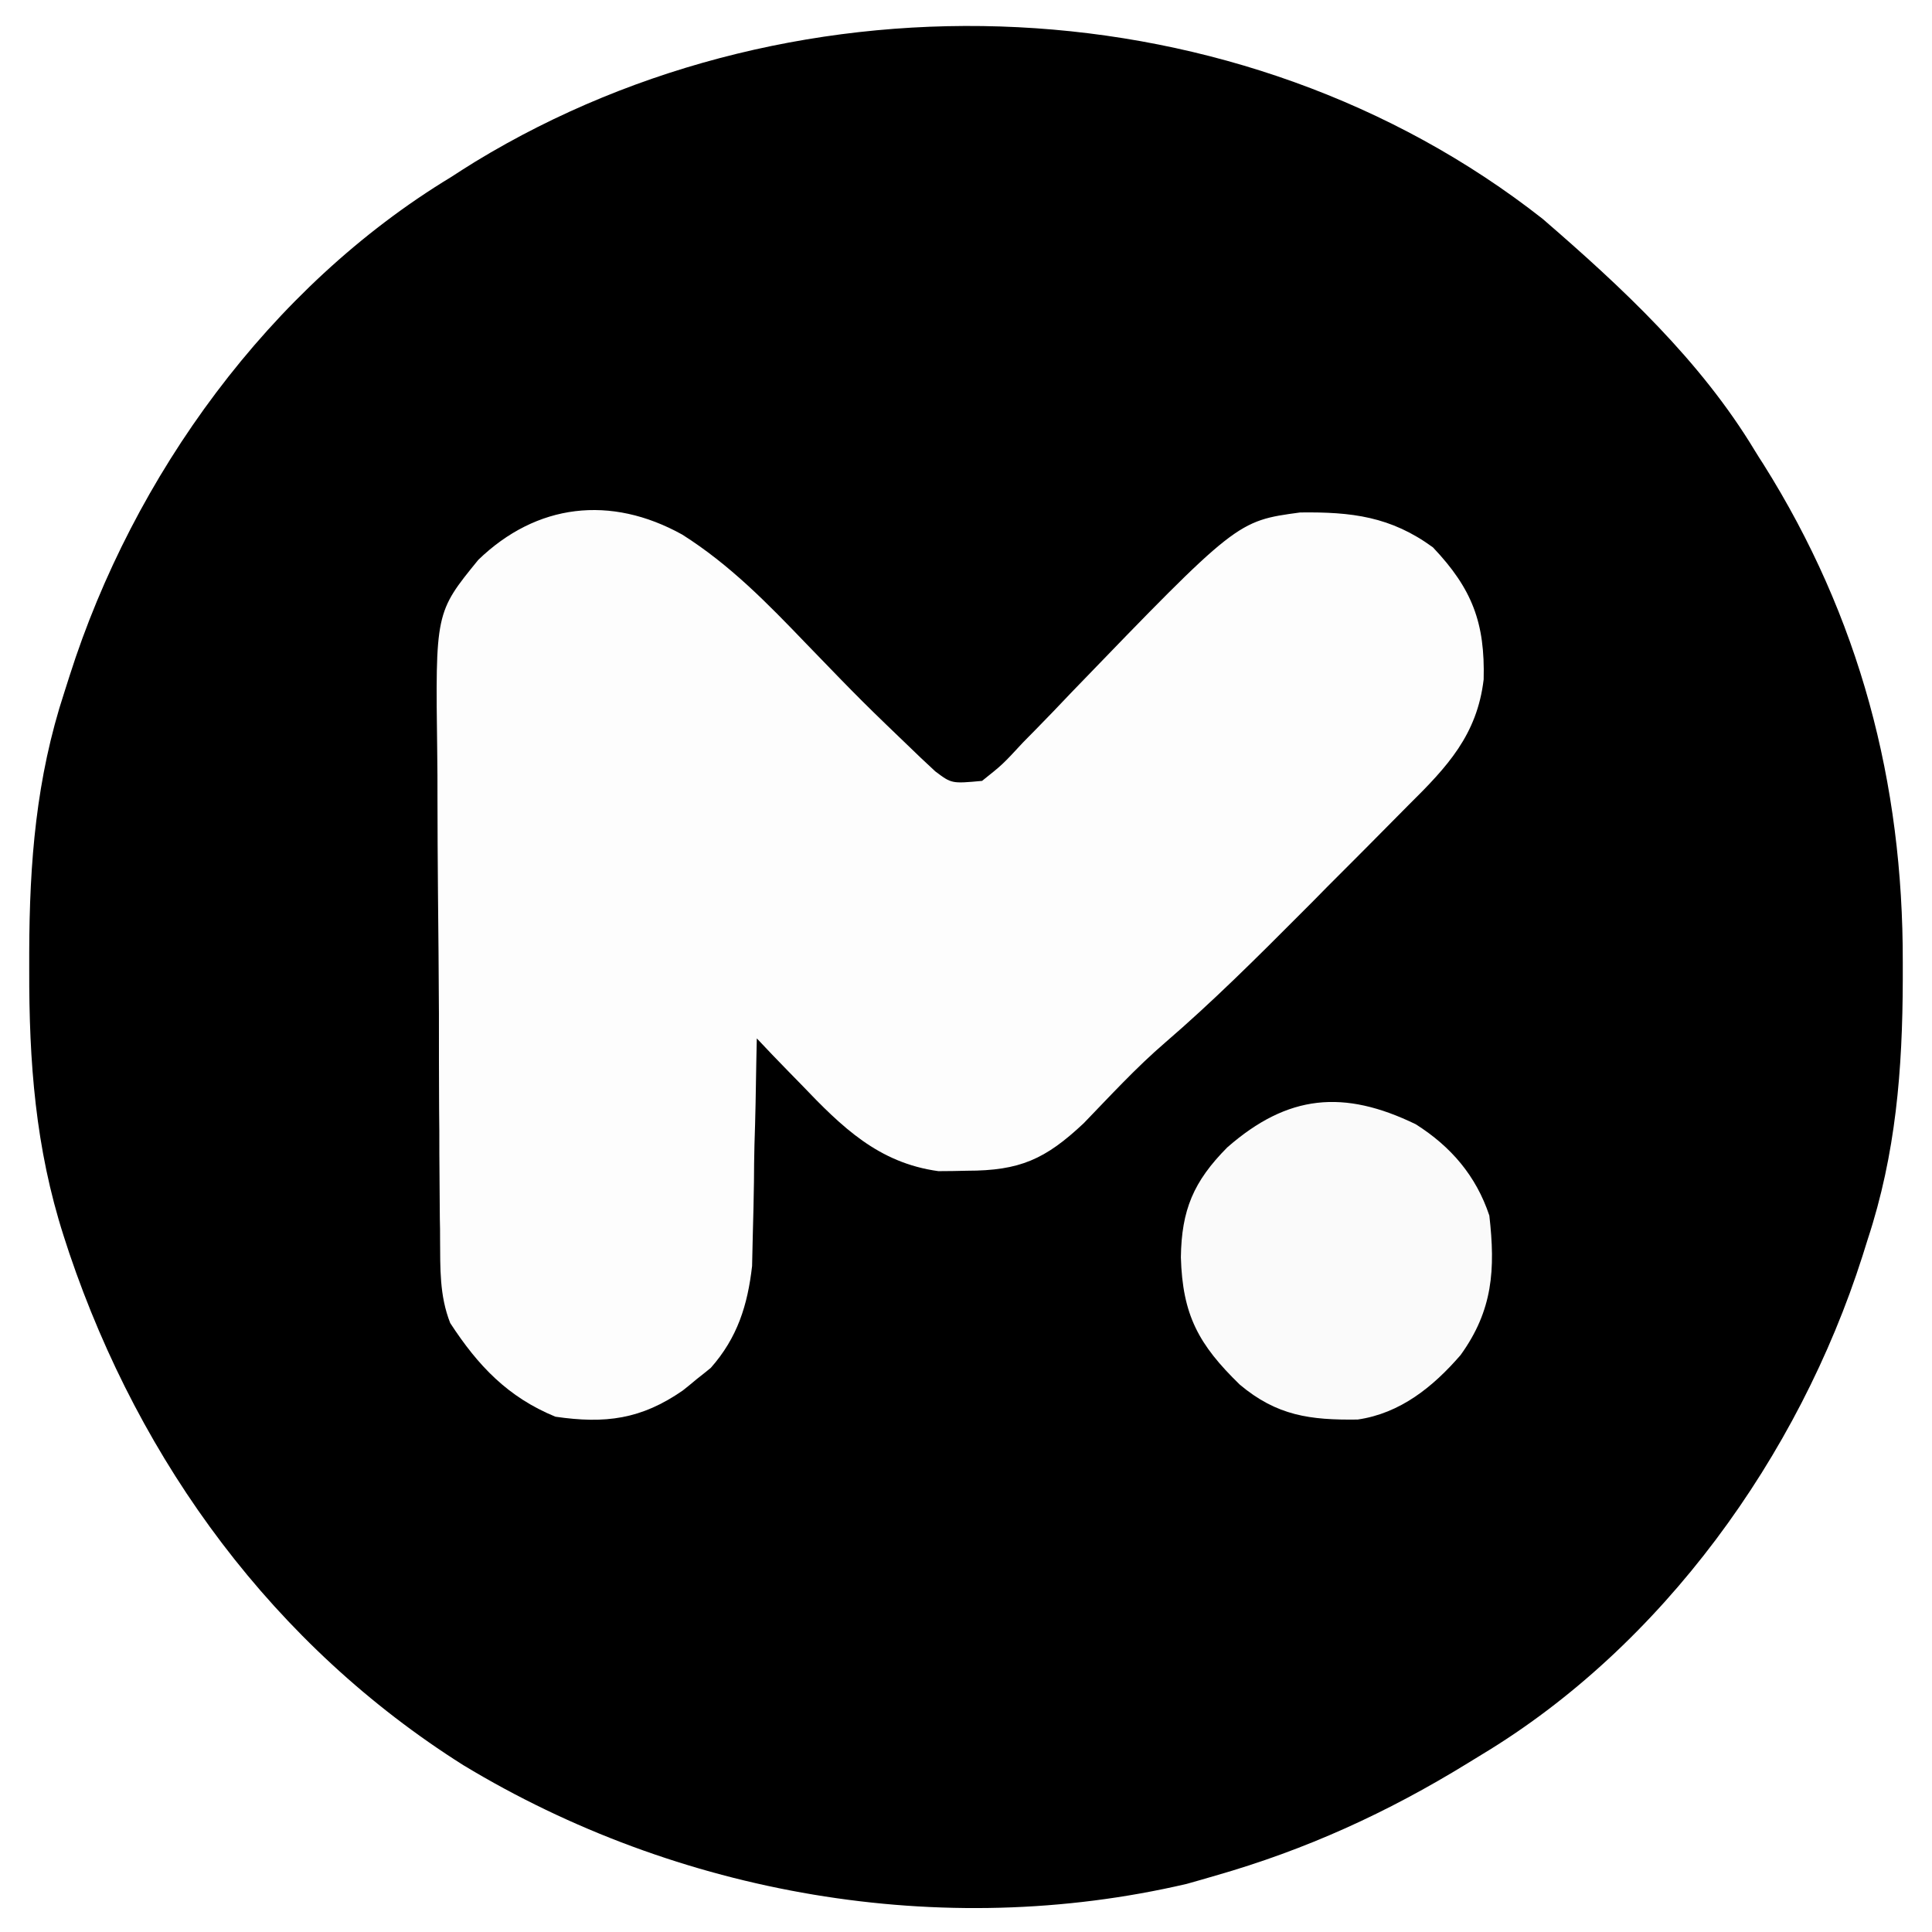
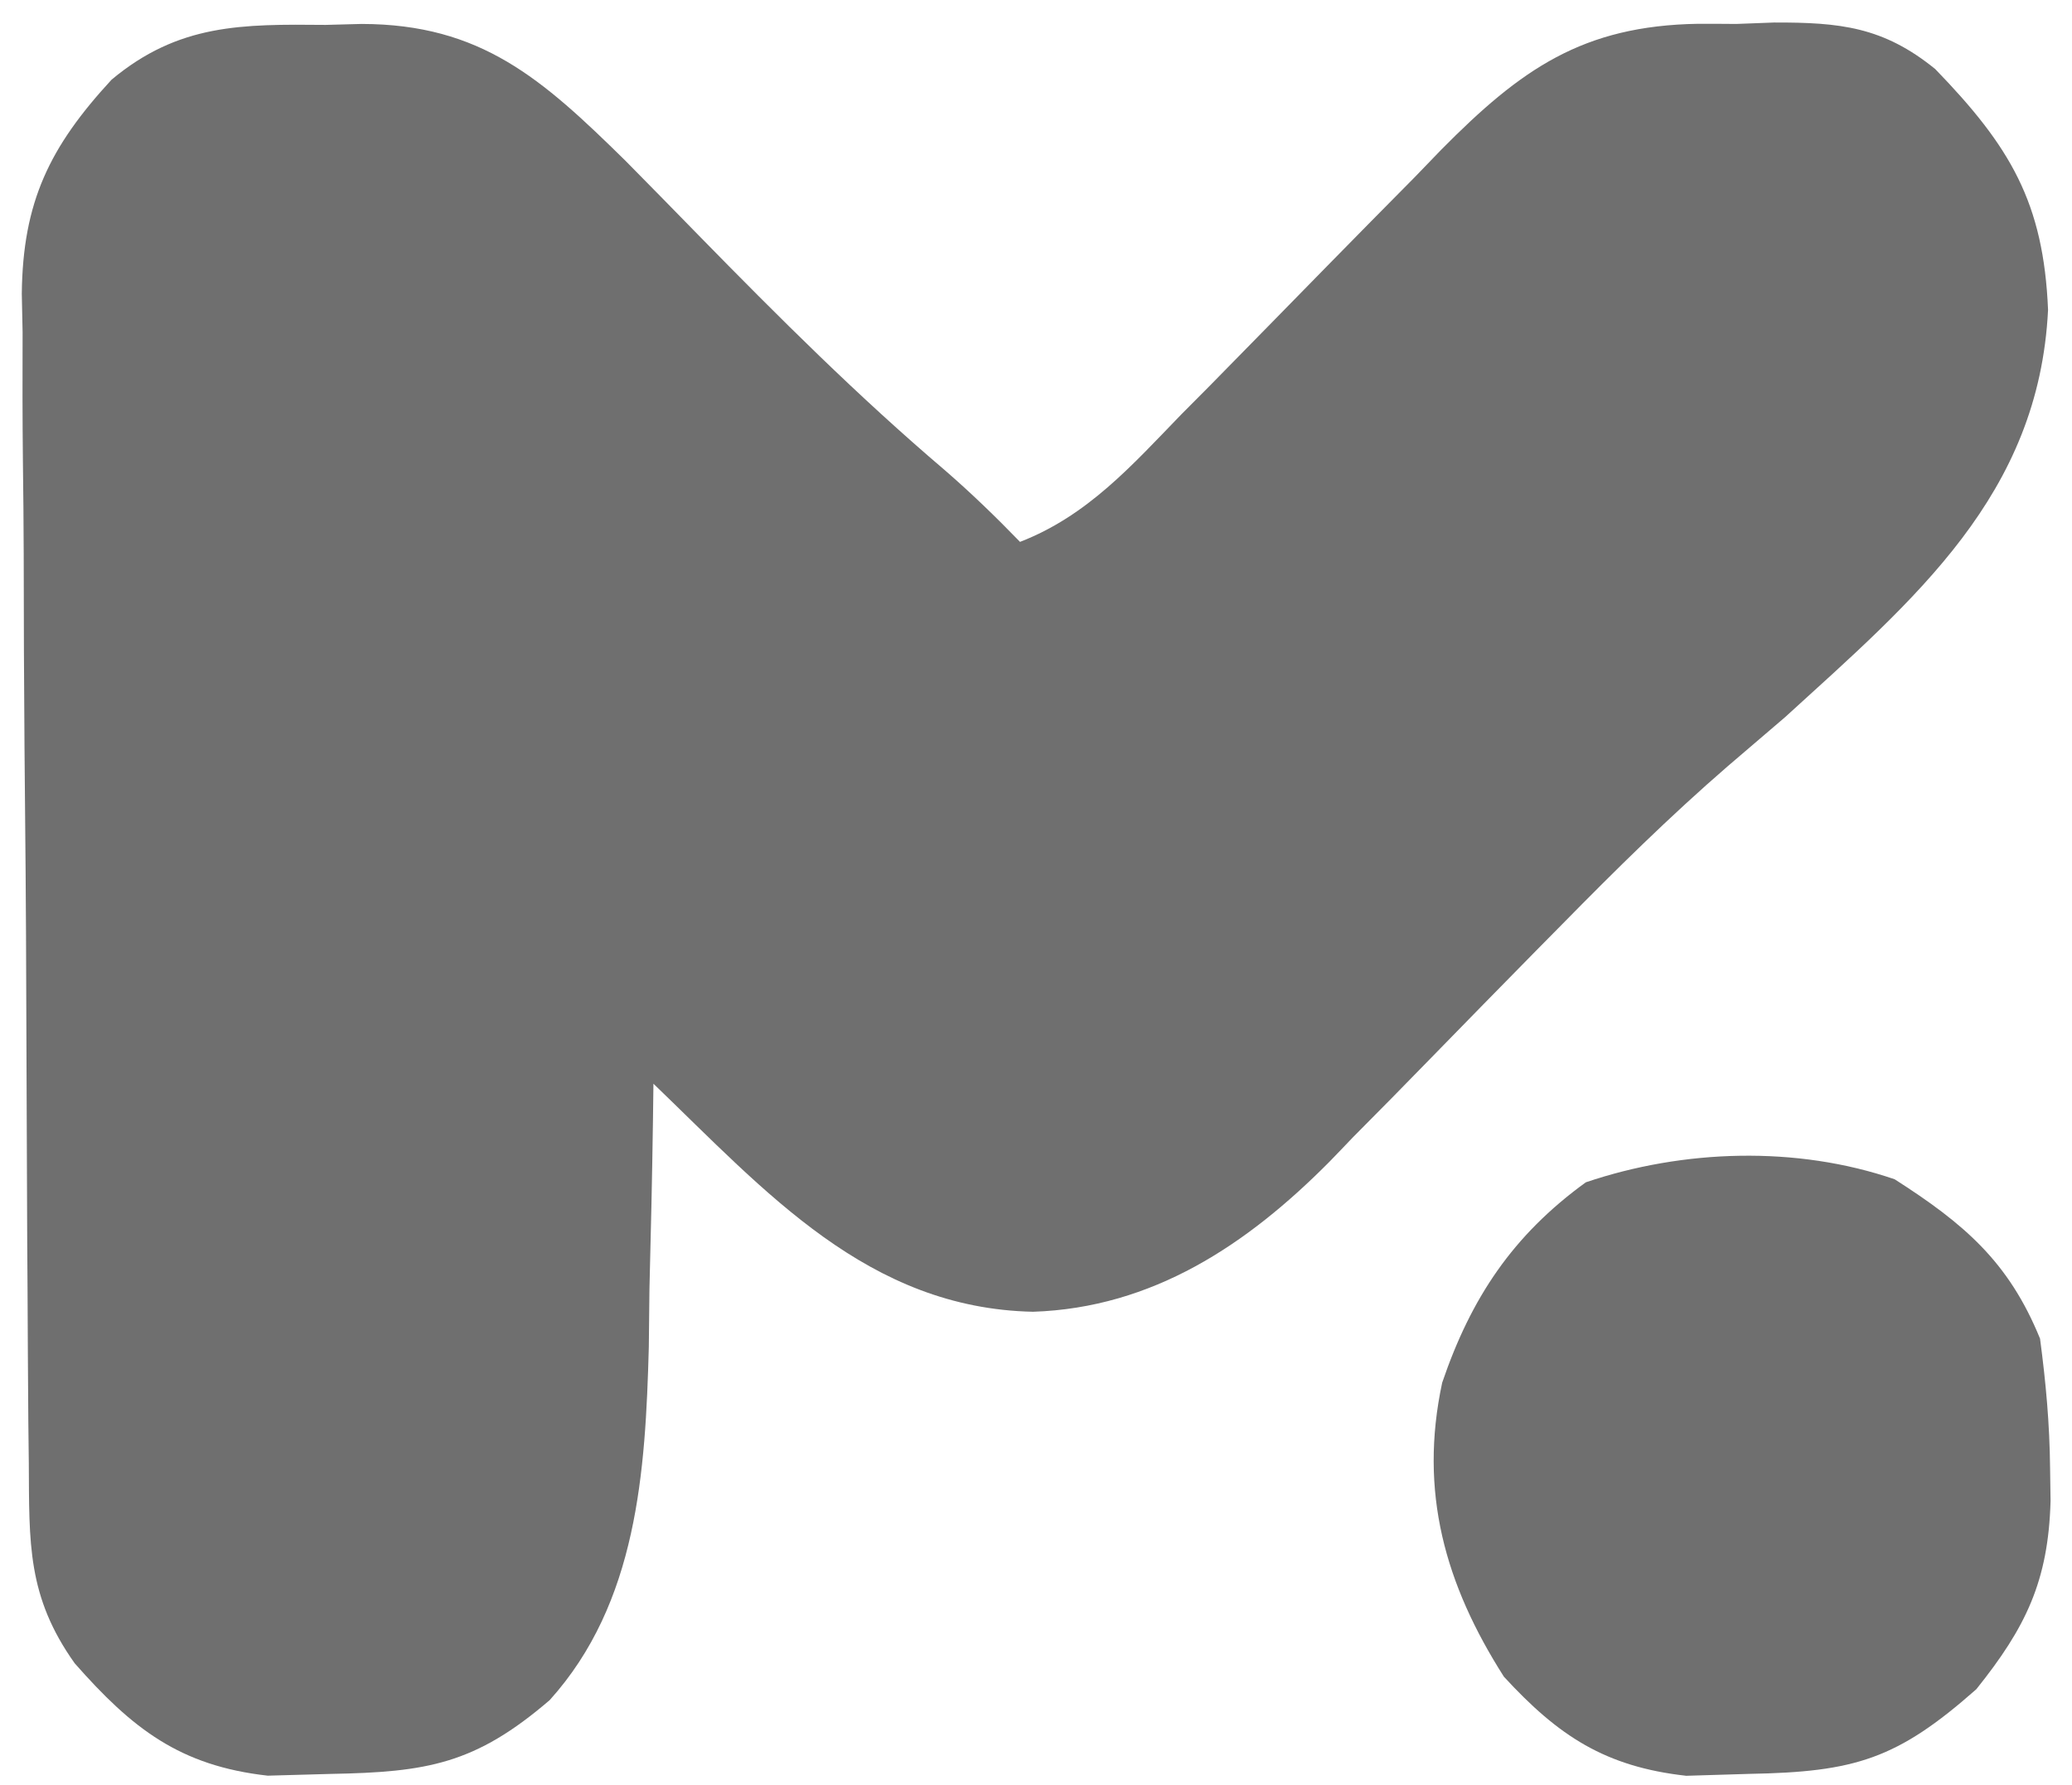
- <svg xmlns="http://www.w3.org/2000/svg" width="32px" height="32px" viewBox="0 0 32 32" version="1.1">
-   <g id="surface1">
-     <path style=" stroke:none;fill-rule:nonzero;fill:rgb(0%,0%,0%);fill-opacity:1;" d="M 25.551 3.625 C 26.867 4.762 28.164 5.969 29.066 7.465 C 29.113 7.539 29.156 7.613 29.207 7.688 C 30.801 10.223 31.523 12.957 31.516 15.941 C 31.516 16.035 31.516 16.129 31.516 16.227 C 31.512 17.719 31.402 19.109 30.934 20.531 C 30.891 20.668 30.891 20.668 30.848 20.805 C 29.793 24.113 27.535 27.262 24.535 29.066 C 24.457 29.113 24.383 29.16 24.305 29.207 C 22.977 30.023 21.633 30.637 20.133 31.066 C 19.977 31.113 19.82 31.156 19.656 31.203 C 15.594 32.152 11.223 31.383 7.676 29.238 C 4.539 27.258 2.328 24.242 1.148 20.758 C 1.117 20.664 1.086 20.57 1.055 20.473 C 0.586 19.012 0.48 17.586 0.484 16.059 C 0.484 15.965 0.484 15.871 0.484 15.773 C 0.488 14.281 0.598 12.891 1.066 11.465 C 1.109 11.332 1.109 11.332 1.152 11.195 C 2.207 7.879 4.465 4.754 7.469 2.934 C 7.602 2.848 7.734 2.762 7.875 2.676 C 13.262 -0.602 20.559 -0.297 25.551 3.625 Z M 25.551 3.625 " />
-     <path style=" stroke:none;fill-rule:nonzero;fill:rgb(99.216%,99.216%,99.216%);fill-opacity:1;" d="M 11.301 8.855 C 12.09 9.355 12.707 9.988 13.352 10.66 C 14.281 11.621 14.281 11.621 15.25 12.551 C 15.328 12.625 15.41 12.699 15.492 12.777 C 15.762 12.98 15.762 12.98 16.266 12.934 C 16.605 12.664 16.605 12.664 16.941 12.301 C 17.008 12.234 17.07 12.168 17.137 12.102 C 17.344 11.891 17.547 11.68 17.75 11.465 C 20.488 8.629 20.488 8.629 21.535 8.488 C 22.387 8.477 23.035 8.555 23.734 9.066 C 24.387 9.754 24.598 10.32 24.574 11.254 C 24.465 12.172 23.973 12.699 23.332 13.332 C 23.09 13.578 22.848 13.82 22.605 14.066 C 22.395 14.277 22.184 14.488 21.973 14.699 C 21.832 14.844 21.688 14.988 21.543 15.133 C 20.812 15.867 20.082 16.594 19.297 17.27 C 18.816 17.684 18.387 18.152 17.949 18.605 C 17.312 19.203 16.891 19.391 16.016 19.391 C 15.859 19.395 15.703 19.398 15.543 19.398 C 14.547 19.262 13.941 18.664 13.273 17.965 C 13.203 17.895 13.133 17.82 13.055 17.742 C 12.879 17.562 12.707 17.383 12.535 17.199 C 12.531 17.324 12.531 17.449 12.527 17.578 C 12.52 18.043 12.512 18.508 12.496 18.973 C 12.492 19.172 12.488 19.375 12.488 19.574 C 12.484 19.863 12.477 20.152 12.469 20.441 C 12.465 20.617 12.461 20.789 12.457 20.969 C 12.383 21.617 12.215 22.156 11.773 22.656 C 11.699 22.719 11.621 22.777 11.543 22.84 C 11.465 22.906 11.387 22.969 11.309 23.031 C 10.621 23.508 10.027 23.586 9.199 23.465 C 8.41 23.141 7.918 22.621 7.457 21.914 C 7.277 21.457 7.293 21.004 7.289 20.52 C 7.289 20.41 7.289 20.301 7.285 20.188 C 7.281 19.828 7.281 19.469 7.277 19.109 C 7.277 18.859 7.277 18.609 7.273 18.359 C 7.27 17.836 7.27 17.309 7.27 16.785 C 7.266 16.113 7.262 15.441 7.254 14.77 C 7.25 14.254 7.246 13.734 7.246 13.219 C 7.246 12.969 7.246 12.723 7.242 12.477 C 7.211 10.145 7.211 10.145 7.922 9.273 C 8.887 8.34 10.113 8.195 11.301 8.855 Z M 11.301 8.855 " />
-     <path style=" stroke:none;fill-rule:nonzero;fill:rgb(98.039%,98.039%,98.039%);fill-opacity:1;" d="M 23.449 18.621 C 24.035 18.992 24.449 19.477 24.668 20.133 C 24.77 21.027 24.727 21.703 24.191 22.445 C 23.734 22.973 23.191 23.41 22.488 23.512 C 21.699 23.523 21.148 23.449 20.535 22.934 C 19.852 22.27 19.586 21.781 19.559 20.824 C 19.57 20.043 19.766 19.57 20.328 19.004 C 21.332 18.125 22.258 18.043 23.449 18.621 Z M 23.449 18.621 " />
-   </g>
+ <svg xmlns="http://www.w3.org/2000/svg" viewBox="0 0 130 112">
+   <path d="M0 0 C0.74 -0.02 1.48 -0.04 2.24 -0.06 C9.75 -0.05 13.58 3.39 18.8 8.52 C20.35 10.09 21.9 11.67 23.44 13.25 C28.42 18.34 33.41 23.32 38.84 27.94 C40.49 29.37 42.04 30.87 43.56 32.44 C47.8 30.8 50.59 27.63 53.68 24.44 C54.27 23.85 54.85 23.26 55.45 22.66 C57.93 20.14 60.4 17.61 62.87 15.09 C64.68 13.24 66.49 11.41 68.31 9.57 C68.86 9 69.41 8.43 69.98 7.84 C74.99 2.77 78.86 0.05 86.11 -0.07 C86.9 -0.07 87.69 -0.07 88.5 -0.06 C89.29 -0.09 90.07 -0.12 90.88 -0.15 C95.01 -0.16 97.72 0.12 100.98 2.77 C105.69 7.63 107.78 11.15 108.06 17.88 C107.49 29.49 99.71 36.01 91.56 43.44 C90.36 44.47 89.16 45.49 87.96 46.52 C84.32 49.67 80.93 53.02 77.56 56.45 C76.76 57.26 76.76 57.26 75.95 58.08 C73.74 60.33 71.53 62.58 69.33 64.84 C67.71 66.51 66.07 68.17 64.43 69.82 C63.95 70.33 63.46 70.83 62.96 71.35 C57.8 76.55 51.88 80.5 44.38 80.75 C34.02 80.53 27.62 73.23 20.56 66.44 C20.55 67.59 20.55 67.59 20.53 68.76 C20.48 72.28 20.4 75.79 20.31 79.31 C20.3 80.52 20.28 81.72 20.27 82.96 C20.06 90.79 19.55 99.02 14.05 105.12 C9.38 109.13 6.37 109.64 0.31 109.75 C-0.99 109.79 -2.3 109.82 -3.64 109.86 C-9.16 109.24 -12.14 106.91 -15.75 102.81 C-18.74 98.61 -18.6 95.26 -18.63 90.24 C-18.64 89.4 -18.65 88.55 -18.66 87.68 C-18.68 84.86 -18.7 82.05 -18.71 79.24 C-18.72 78.28 -18.72 77.32 -18.73 76.33 C-18.75 71.24 -18.77 66.16 -18.79 61.07 C-18.8 55.83 -18.85 50.58 -18.9 45.33 C-18.93 41.29 -18.95 37.25 -18.95 33.22 C-18.96 31.28 -18.97 29.35 -19 27.41 C-19.03 24.7 -19.03 21.99 -19.02 19.28 C-19.04 18.48 -19.05 17.69 -19.07 16.87 C-19.01 11.11 -17.33 7.66 -13.44 3.44 C-9.23 -0.08 -5.25 -0.05 0 0 Z " fill="#6f6f6f" transform="translate(20.4375,1.5625)" />
+   <path d="M0 0 C4.34 2.78 7.15 5.16 9.12 10 C9.49 12.79 9.72 15.33 9.75 18.12 C9.76 18.81 9.77 19.49 9.78 20.19 C9.64 25.21 8.23 28.12 5.12 32 C0.15 36.39 -2.49 37.19 -9.12 37.31 C-10.43 37.35 -11.73 37.39 -13.08 37.43 C-18.16 36.86 -21.09 34.94 -24.52 31.21 C-28.21 25.42 -29.86 19.61 -28.39 12.76 C-26.58 7.45 -23.97 3.52 -19.38 0.19 C-13.27 -1.88 -6.17 -2.12 0 0 Z " fill="#6f6f6f" transform="translate(118.875,74)" />
</svg>
